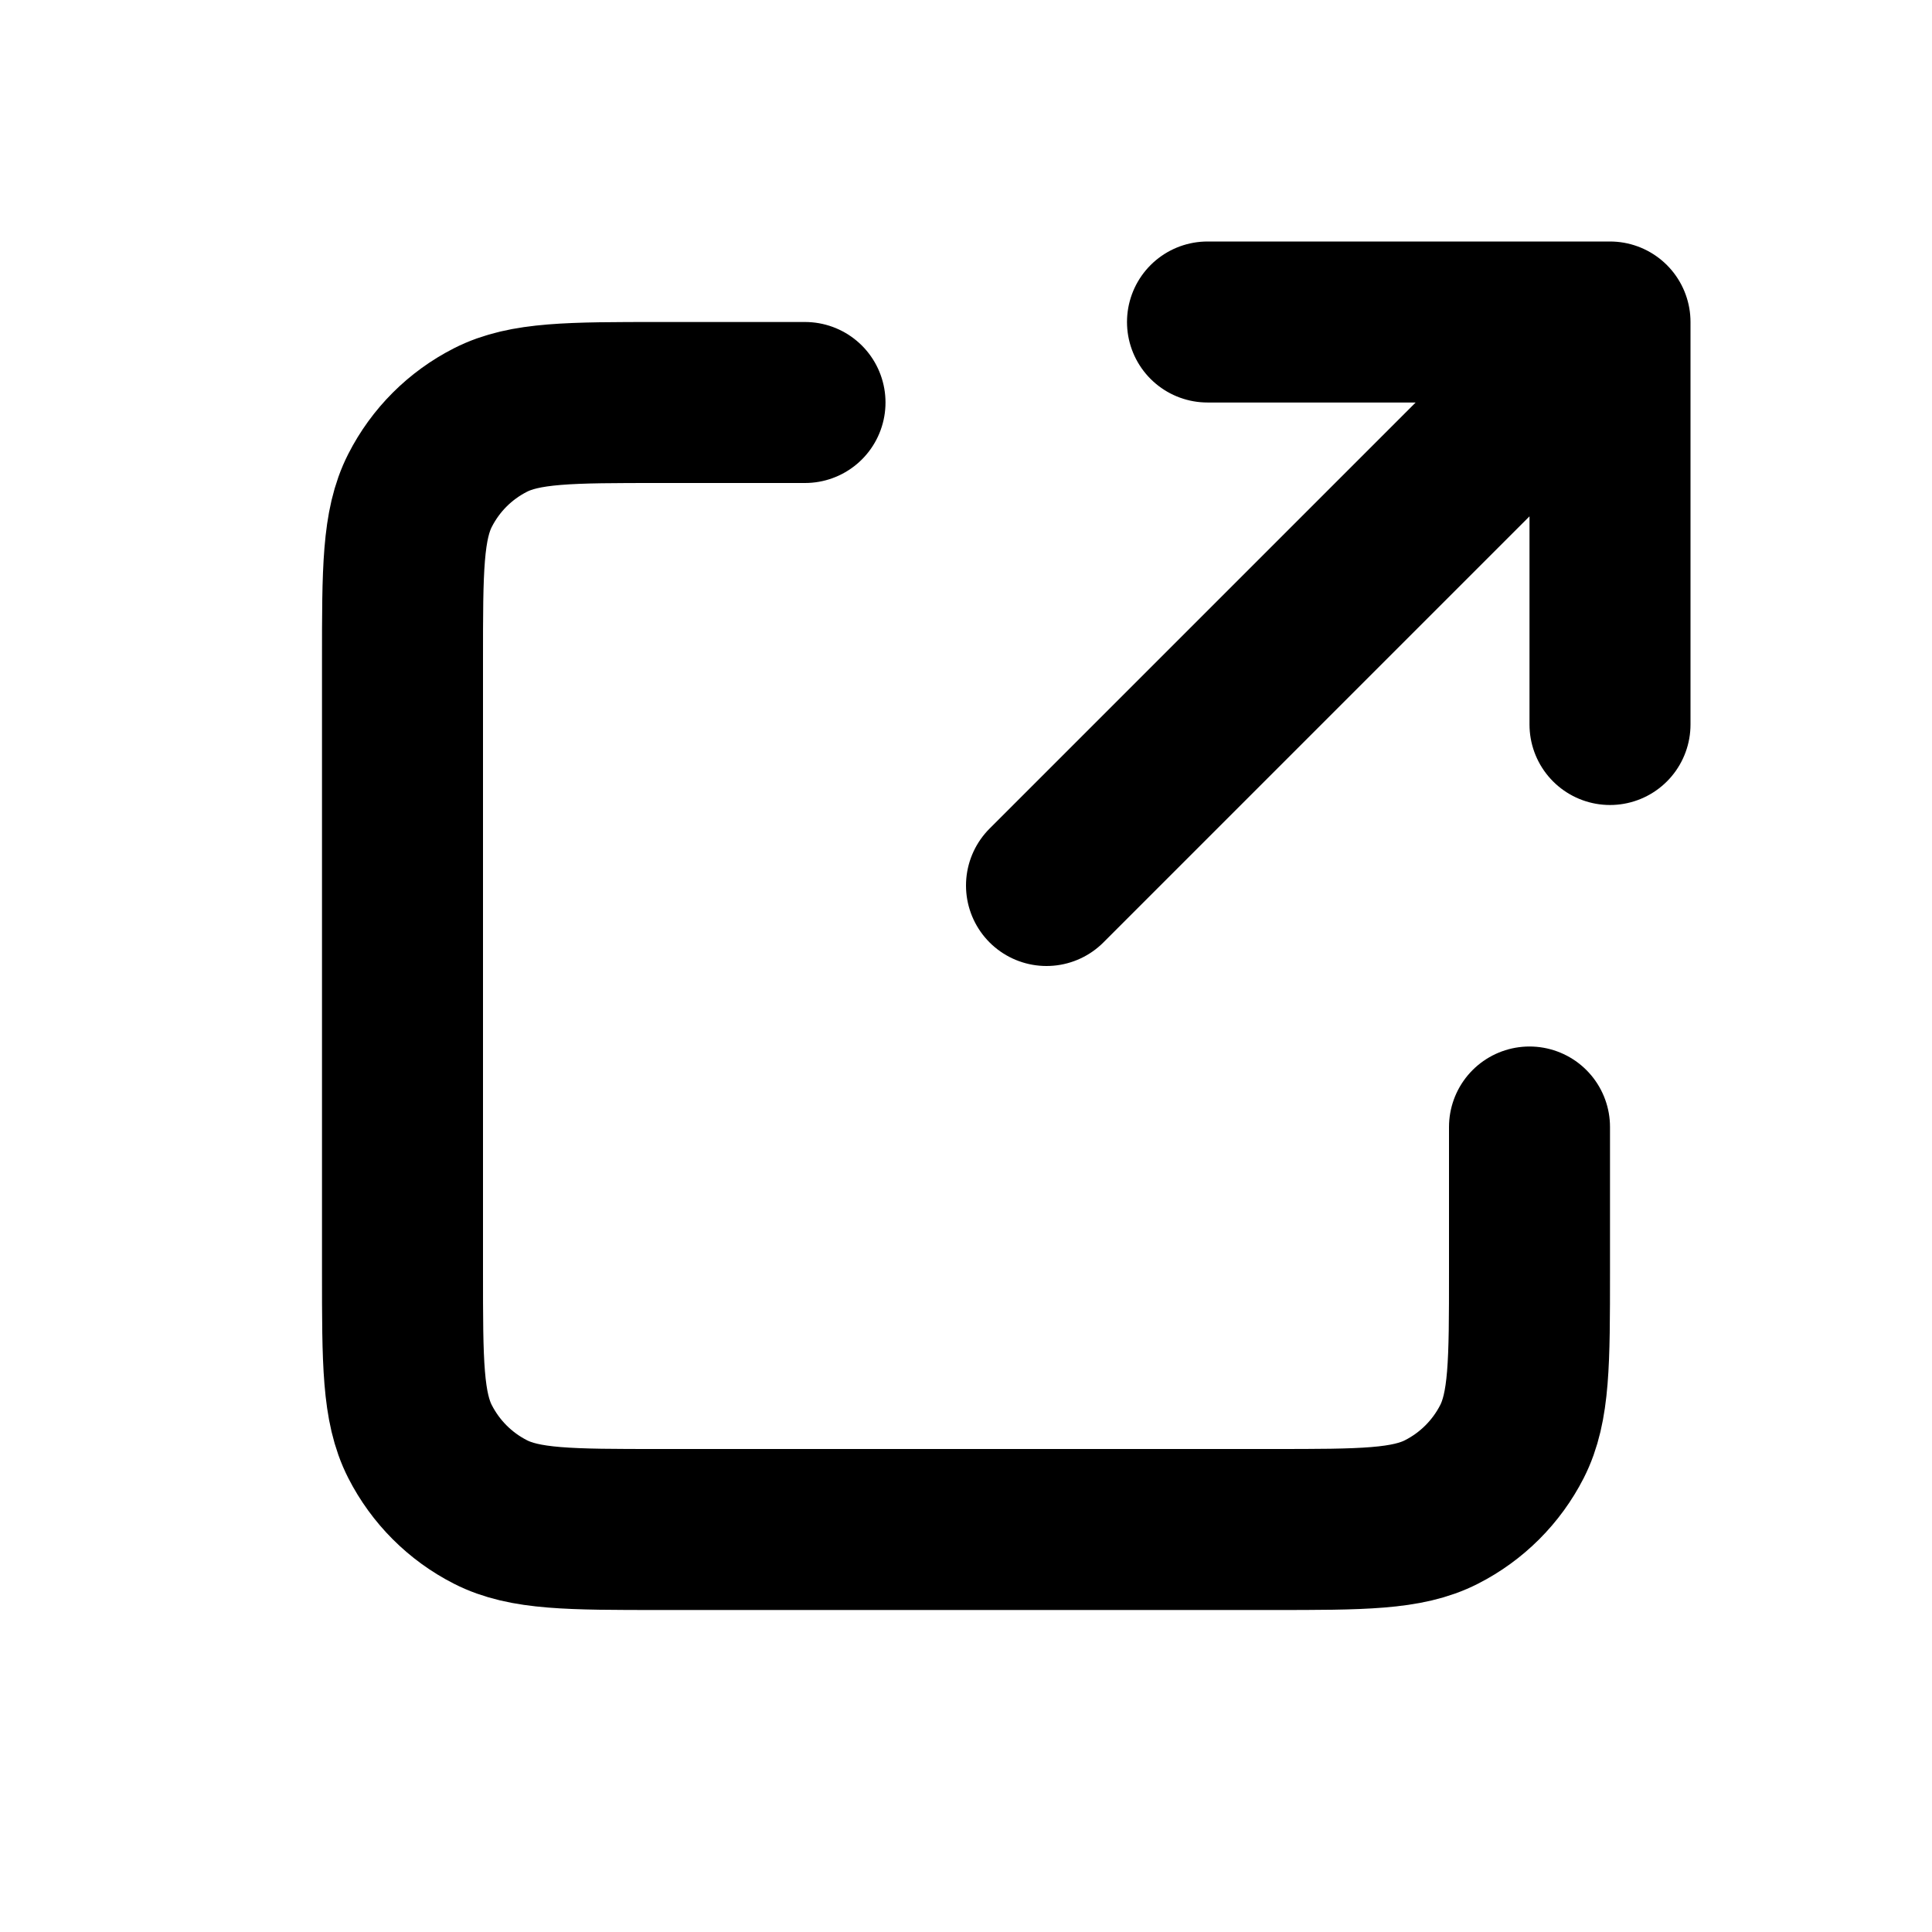
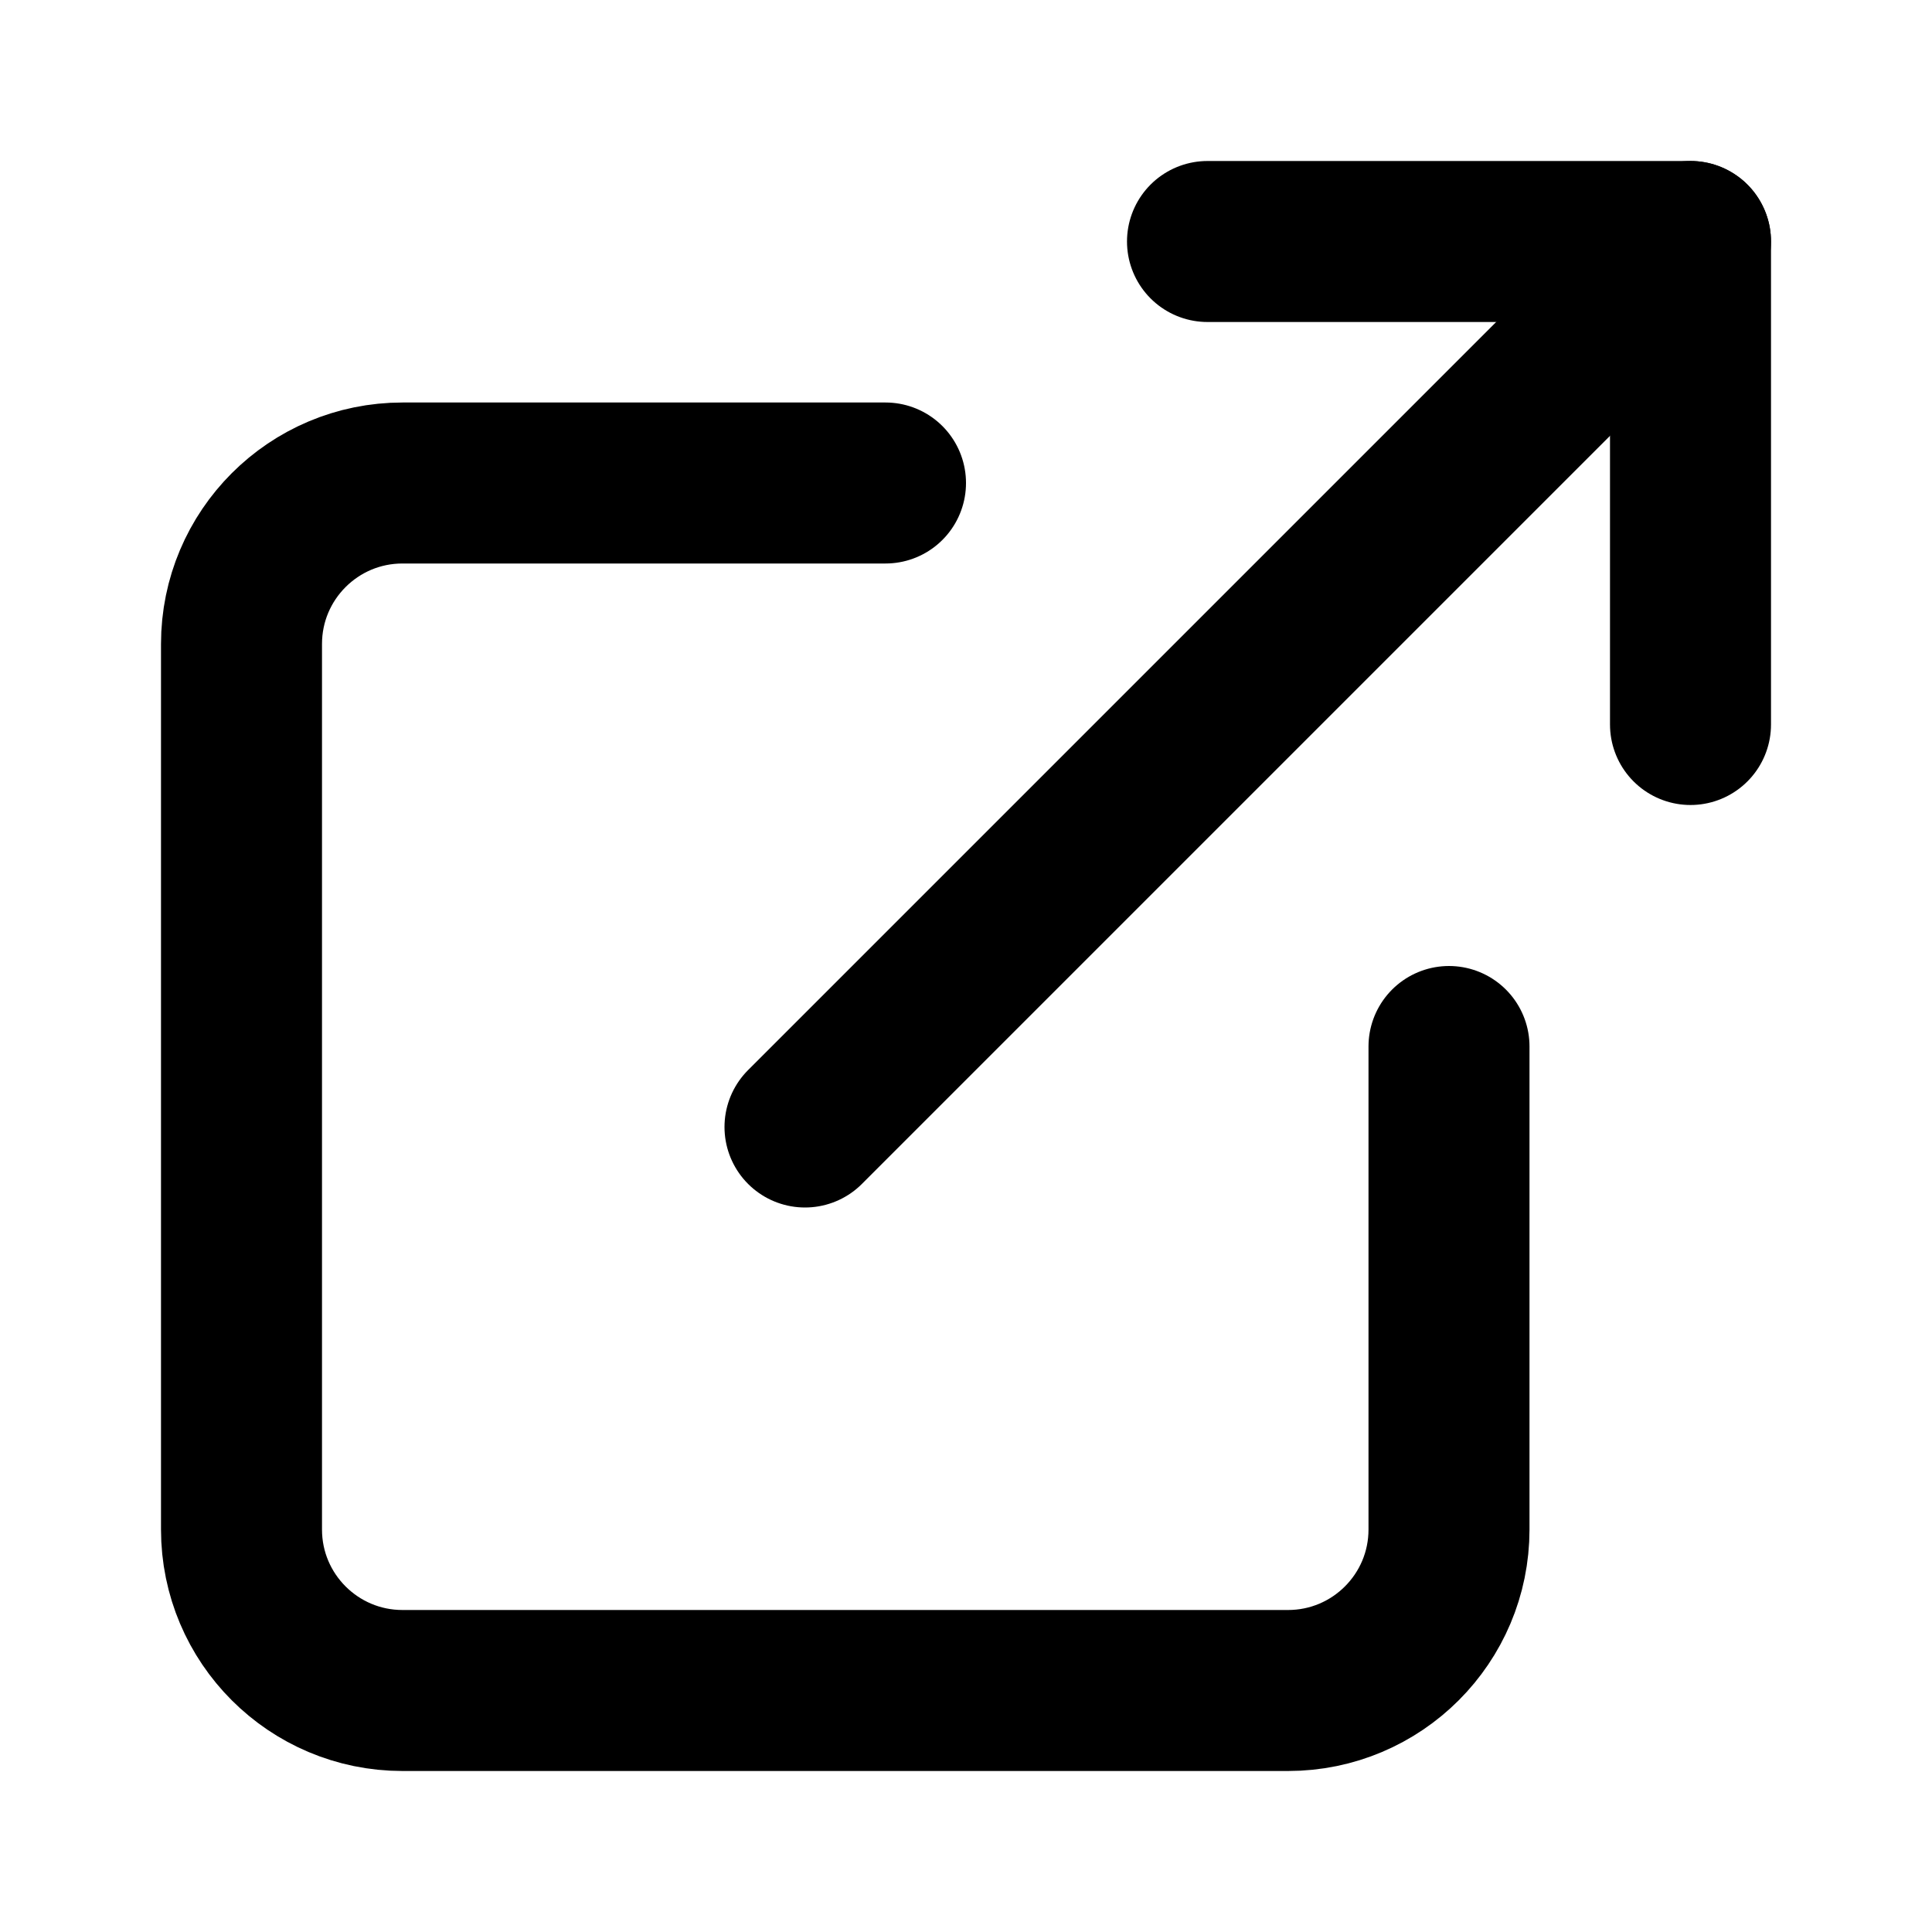
- <svg xmlns="http://www.w3.org/2000/svg" width="800px" height="800px" viewBox="0 0 24 24" fill="none">
-   <g id="Interface / External_Link">
-     <path id="Vector" d="M10 5H8.2C7.08 5 6.52 5 6.092 5.218C5.715 5.41 5.41 5.715 5.218 6.092C5 6.52 5 7.08 5 8.2V15.8C5 16.92 5 17.48 5.218 17.908C5.41 18.284 5.715 18.59 6.092 18.782C6.519 19 7.079 19 8.197 19H15.803C16.921 19 17.48 19 17.907 18.782C18.284 18.59 18.59 18.284 18.782 17.908C19 17.48 19 16.921 19 15.803V14M20 9V4M20 4H15M20 4L13 11" stroke="#000000" stroke-width="2" stroke-linecap="round" stroke-linejoin="round" />
-   </g>
+ <svg xmlns="http://www.w3.org/2000/svg" width="24" height="24" viewBox="0 0 24 24" fill="none" stroke="currentColor" stroke-width="2" stroke-linecap="round" stroke-linejoin="round" class="feather feather-external-link">
+   <path d="M18 13v6a2 2 0 0 1-2 2H5a2 2 0 0 1-2-2V8a2 2 0 0 1 2-2h6" />
+   <polyline points="15 3 21 3 21 9" />
+   <line x1="10" y1="14" x2="21" y2="3" />
</svg>
